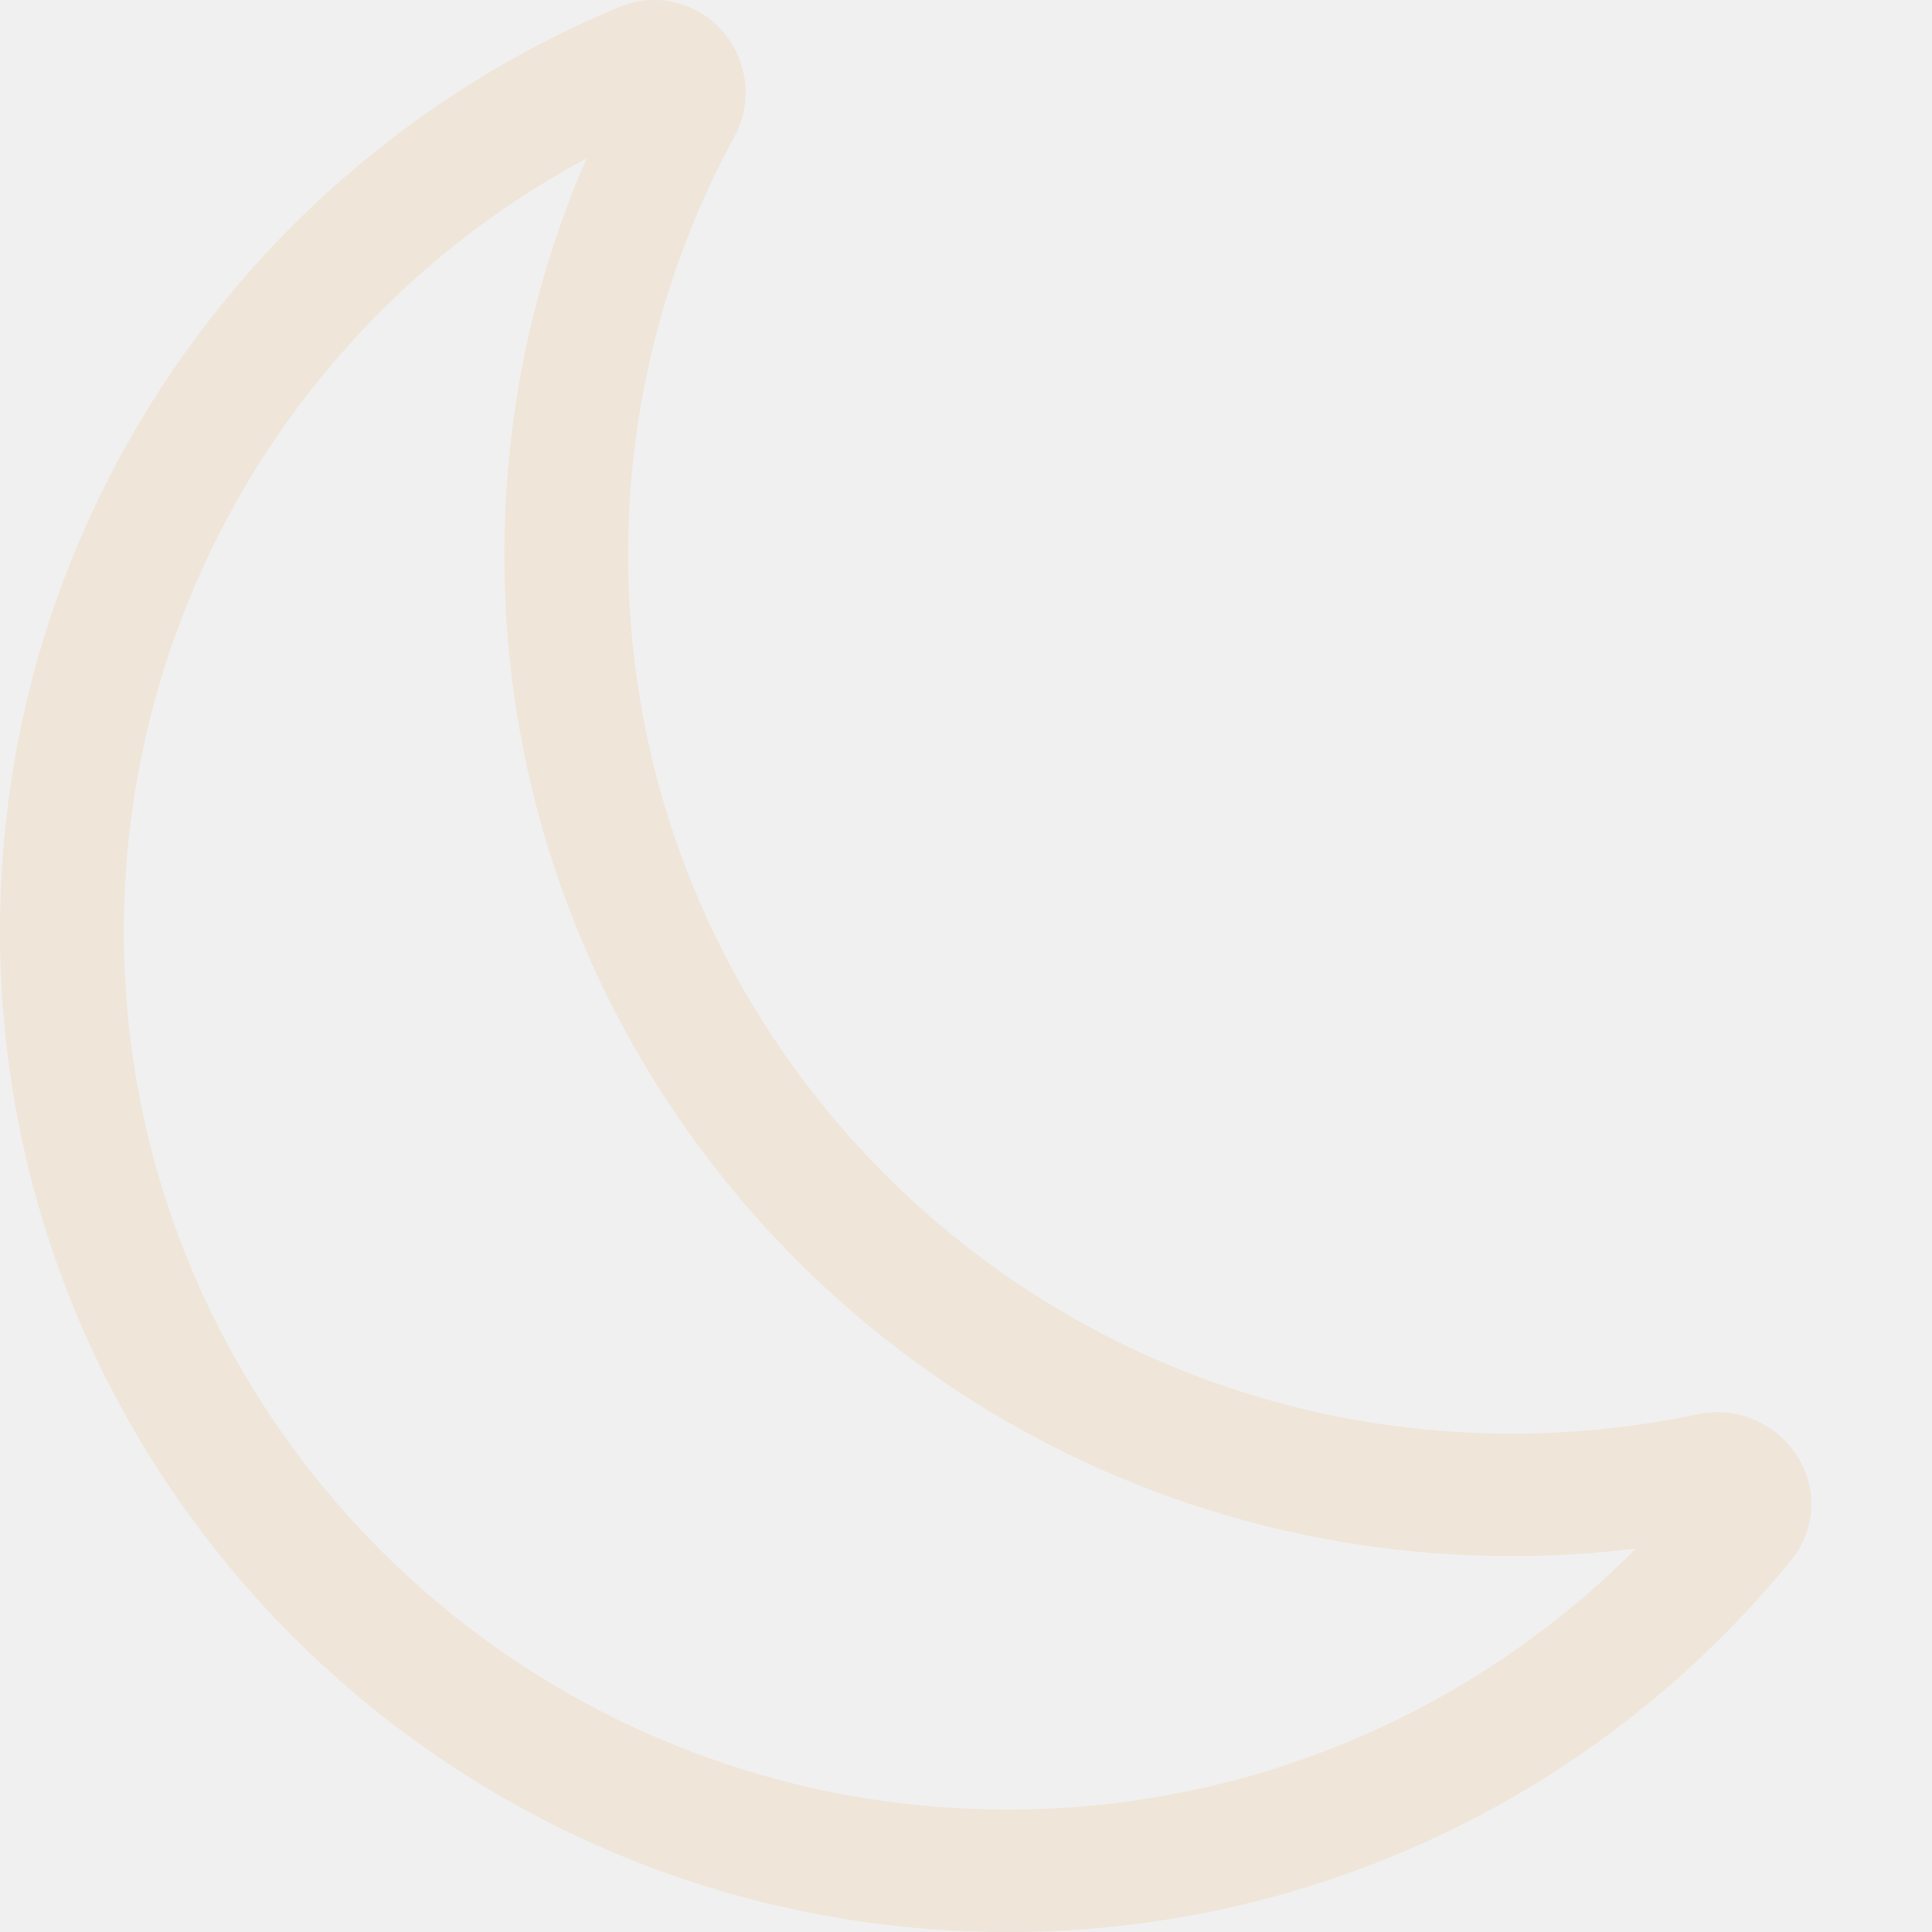
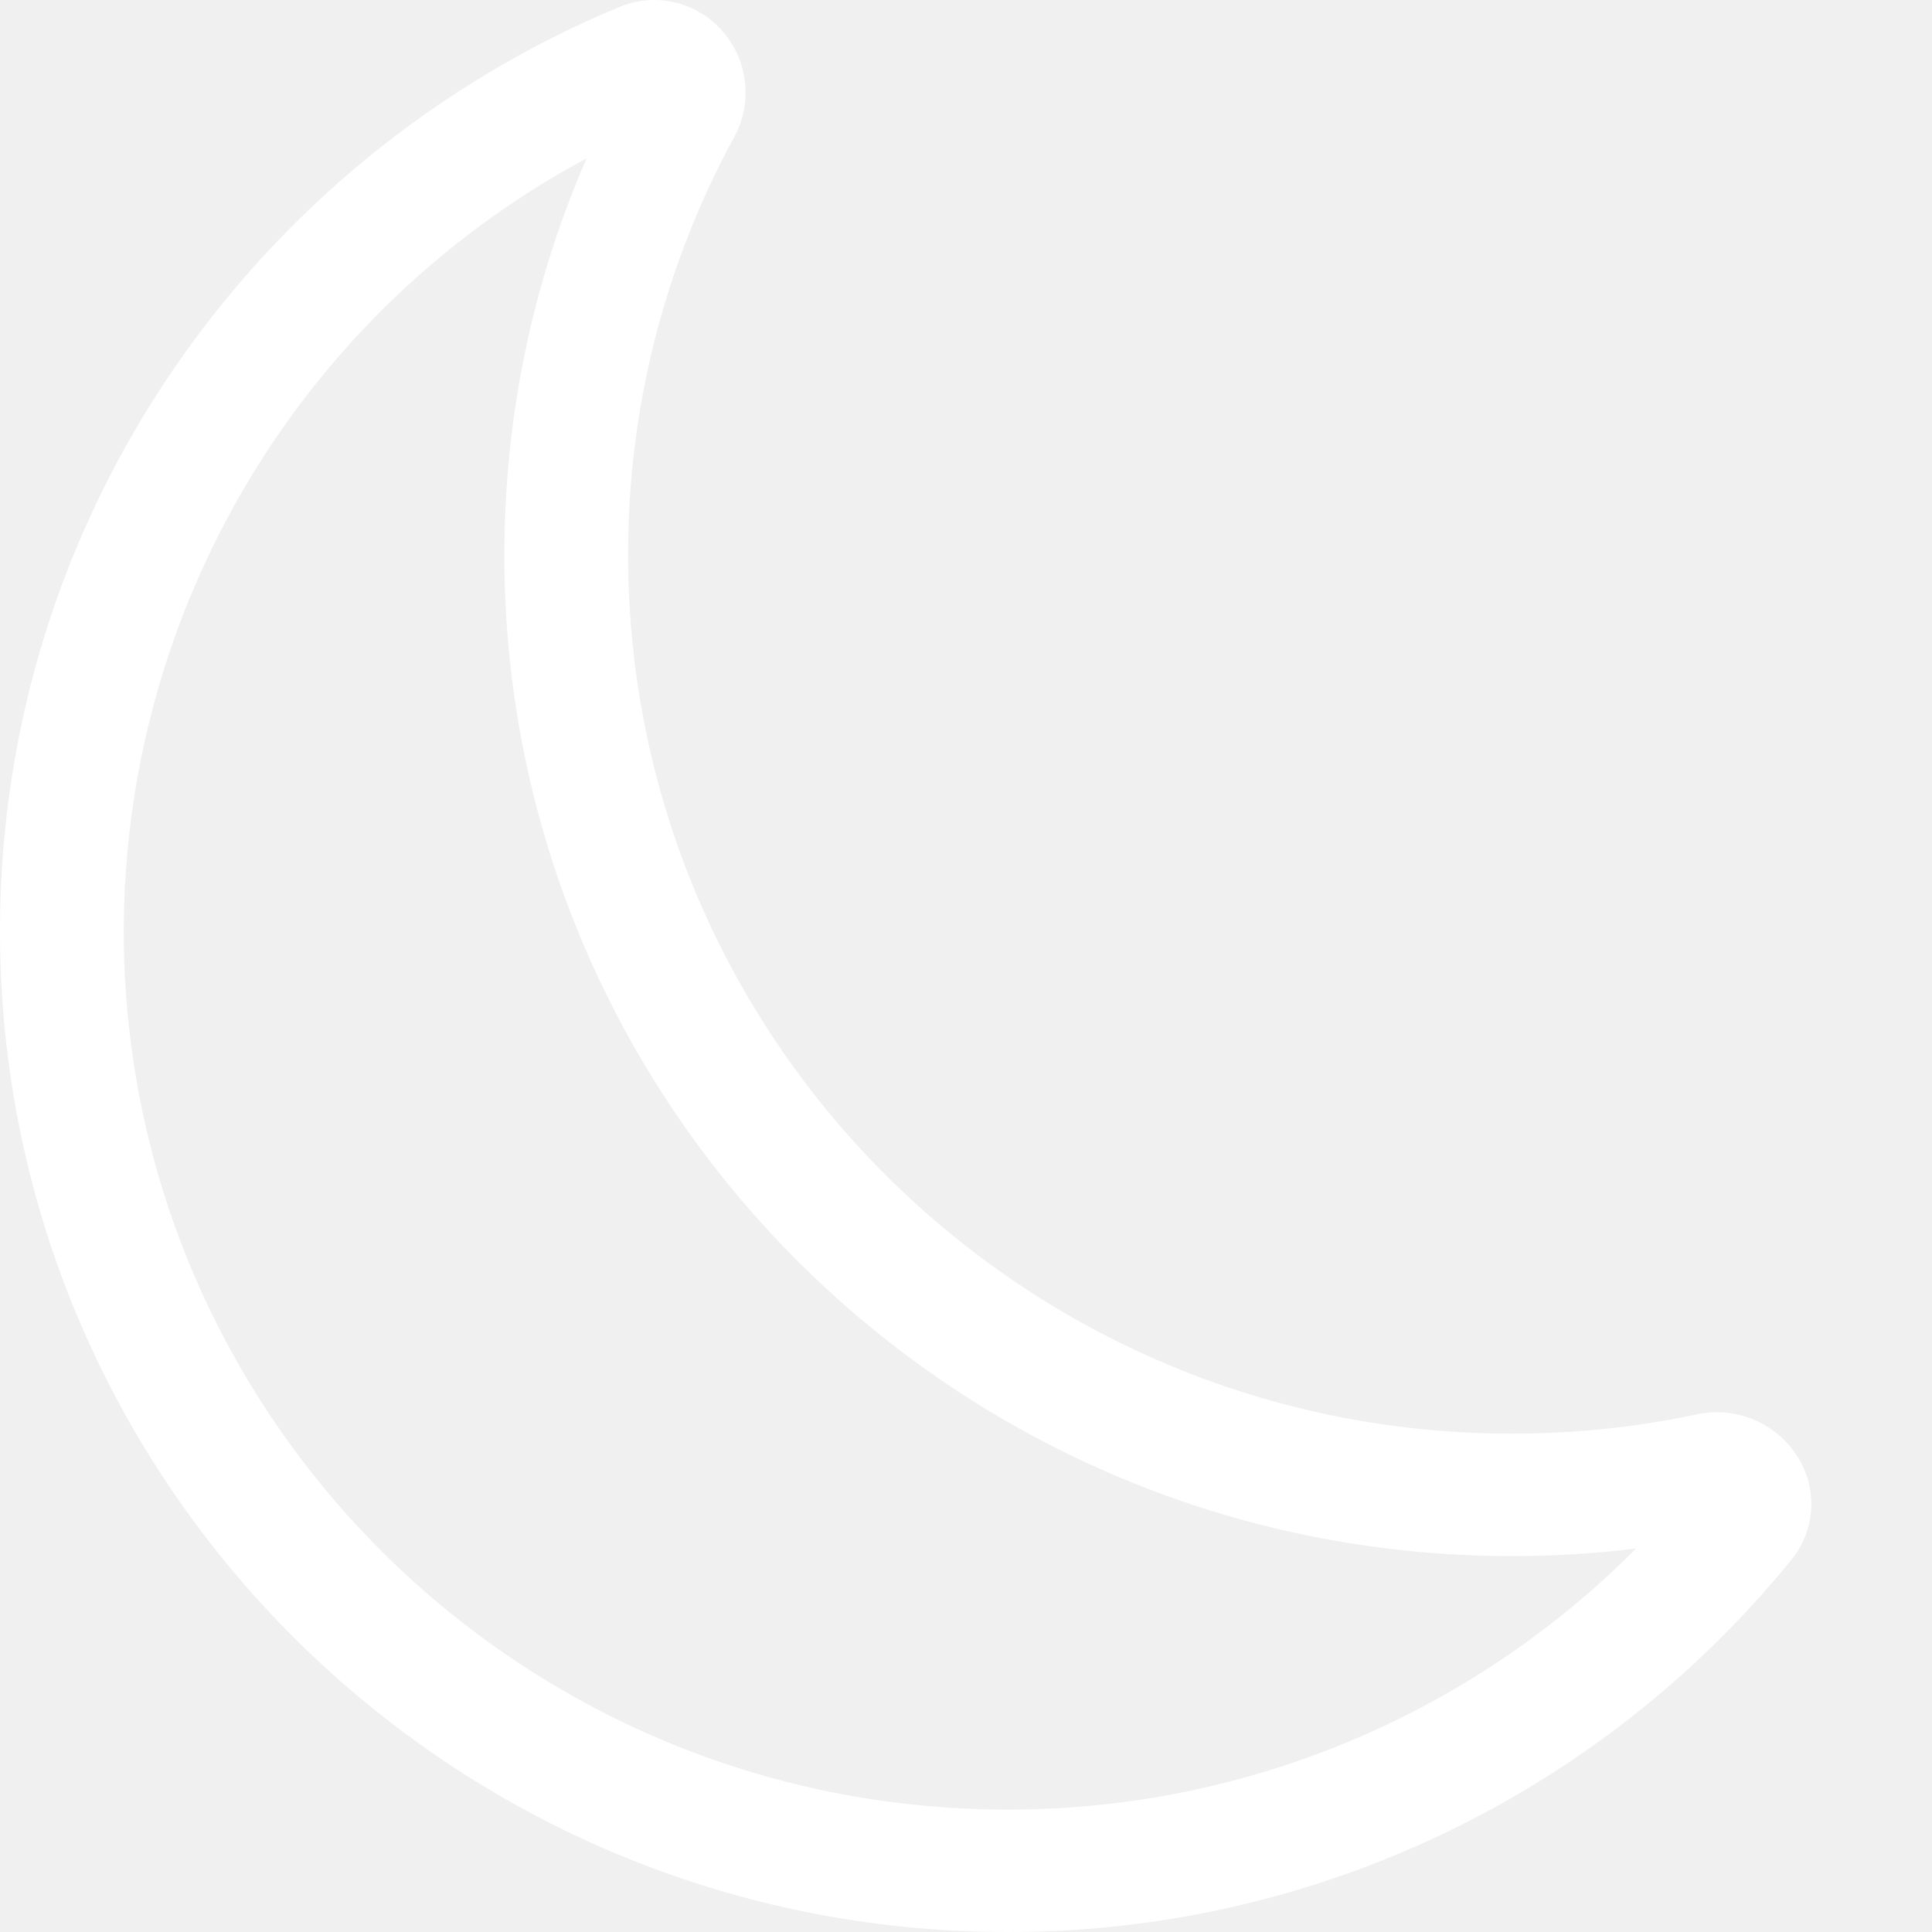
- <svg xmlns="http://www.w3.org/2000/svg" width="16" height="16" viewBox="0 0 16 16" fill="none">
+ <svg xmlns="http://www.w3.org/2000/svg" width="33" height="33" viewBox="0 0 33 33" fill="none">
  <g clip-path="url(#clip0_118_2)">
-     <path d="M6 0.278C6.097 0.397 6.157 0.542 6.171 0.695C6.186 0.848 6.154 1.001 6.08 1.136C5.502 2.197 5.2 3.387 5.202 4.596C5.202 8.617 8.48 11.873 12.52 11.873C13.048 11.872 13.559 11.819 14.053 11.713C14.204 11.681 14.361 11.693 14.505 11.749C14.649 11.806 14.774 11.903 14.863 12.029C14.957 12.16 15.006 12.319 15 12.481C14.995 12.642 14.935 12.798 14.832 12.922C14.048 13.885 13.058 14.662 11.936 15.194C10.813 15.727 9.586 16.002 8.344 16C3.734 16 0 12.286 0 7.71C0 4.266 2.114 1.312 5.124 0.06C5.274 -0.004 5.44 -0.017 5.598 0.022C5.757 0.062 5.897 0.151 6 0.278ZM4.858 1.311C3.701 1.932 2.733 2.855 2.058 3.981C1.383 5.108 1.026 6.397 1.025 7.71C1.025 11.73 4.304 14.986 8.344 14.986C9.311 14.987 10.27 14.797 11.163 14.426C12.056 14.055 12.867 13.51 13.549 12.824C13.212 12.866 12.869 12.887 12.52 12.887C7.91 12.887 4.177 9.173 4.177 4.597C4.177 3.43 4.419 2.319 4.858 1.311Z" fill="#EFE5D9" />
+     <path d="M12.375 0.573C12.576 0.818 12.699 1.118 12.728 1.433C12.758 1.748 12.692 2.065 12.54 2.343C11.347 4.532 10.724 6.986 10.729 9.479C10.729 17.773 17.49 24.488 25.823 24.488C26.912 24.487 27.965 24.377 28.984 24.158C29.296 24.091 29.62 24.118 29.917 24.233C30.214 24.349 30.471 24.55 30.655 24.81C30.85 25.081 30.949 25.408 30.938 25.742C30.926 26.075 30.804 26.395 30.591 26.652C28.973 28.639 26.933 30.239 24.618 31.338C22.303 32.436 19.772 33.004 17.209 33C7.701 33 0 25.34 0 15.902C0 8.799 4.36 2.706 10.568 0.124C10.877 -0.008 11.221 -0.035 11.547 0.046C11.873 0.127 12.164 0.312 12.375 0.573ZM10.02 2.704C7.633 3.985 5.637 5.888 4.245 8.212C2.853 10.536 2.117 13.193 2.114 15.902C2.114 24.193 8.877 30.909 17.209 30.909C19.205 30.912 21.181 30.519 23.023 29.754C24.866 28.988 26.539 27.865 27.945 26.45C27.249 26.536 26.542 26.579 25.823 26.579C16.314 26.579 8.615 18.919 8.615 9.481C8.615 7.074 9.114 4.783 10.02 2.704Z" fill="white" />
  </g>
  <defs>
    <clipPath id="clip0_118_2">
-       <rect width="16" height="16" fill="white" />
+       <rect width="33" height="33" fill="white" />
    </clipPath>
  </defs>
</svg>
